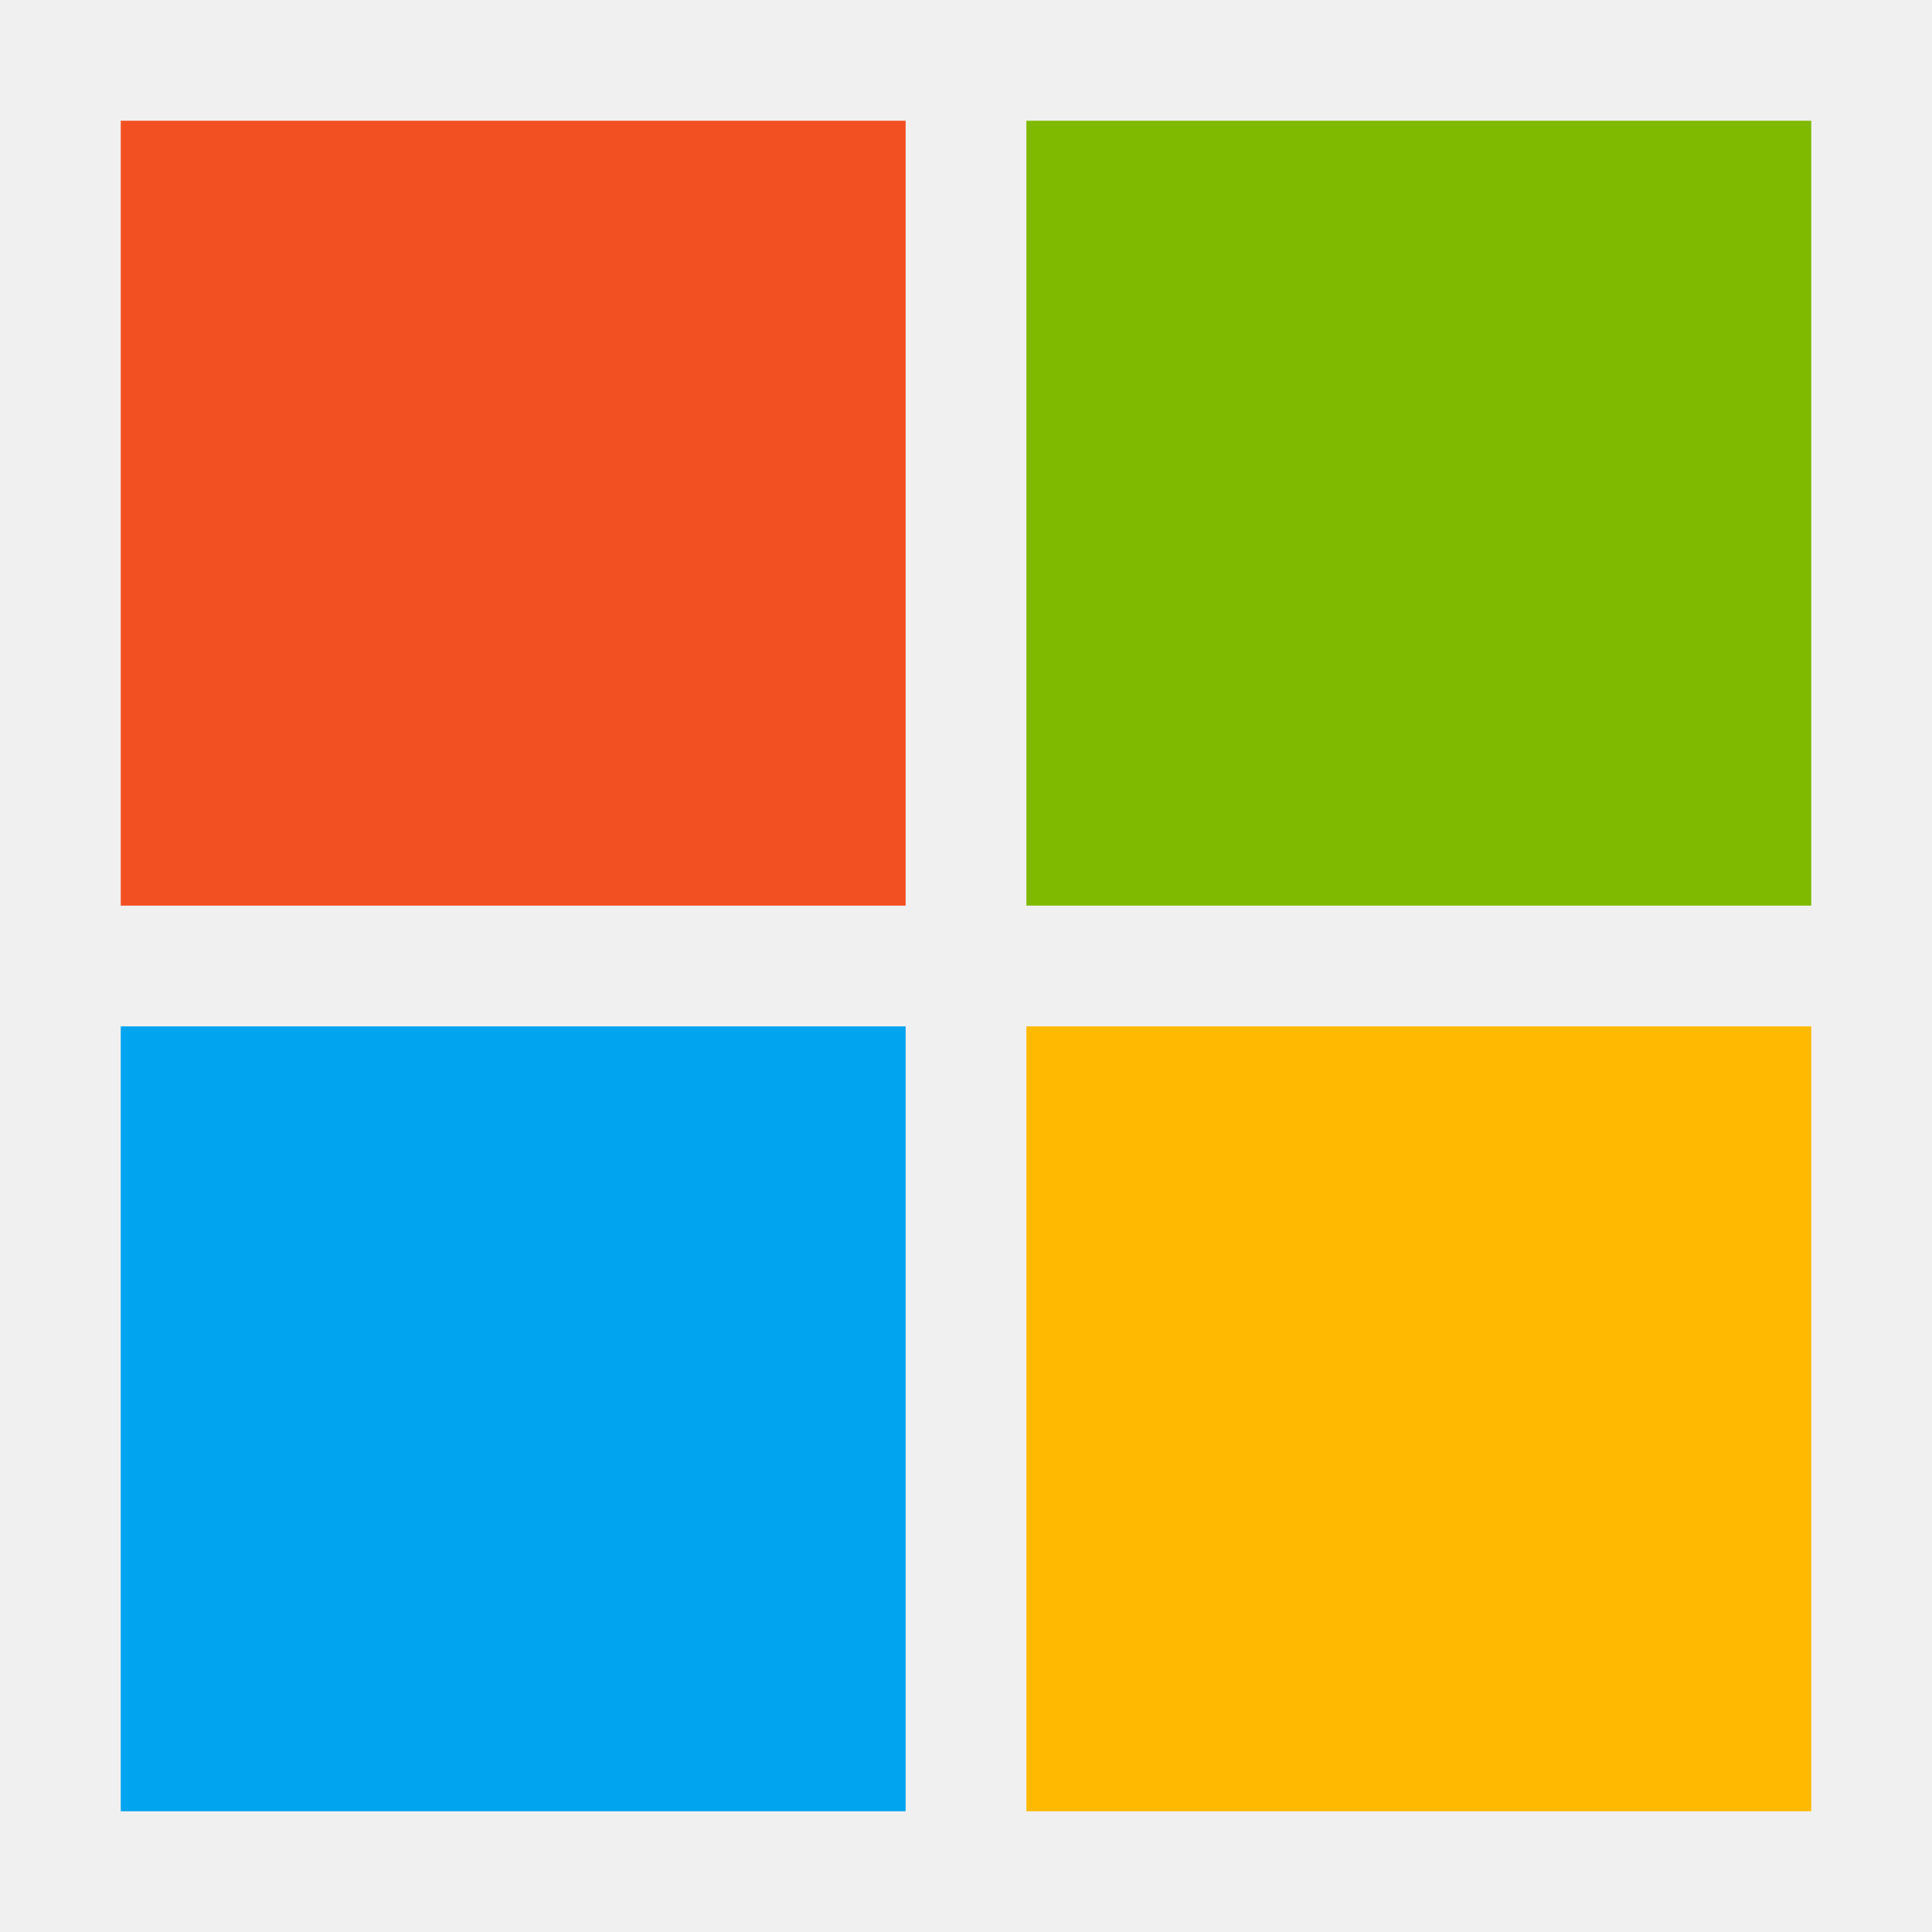
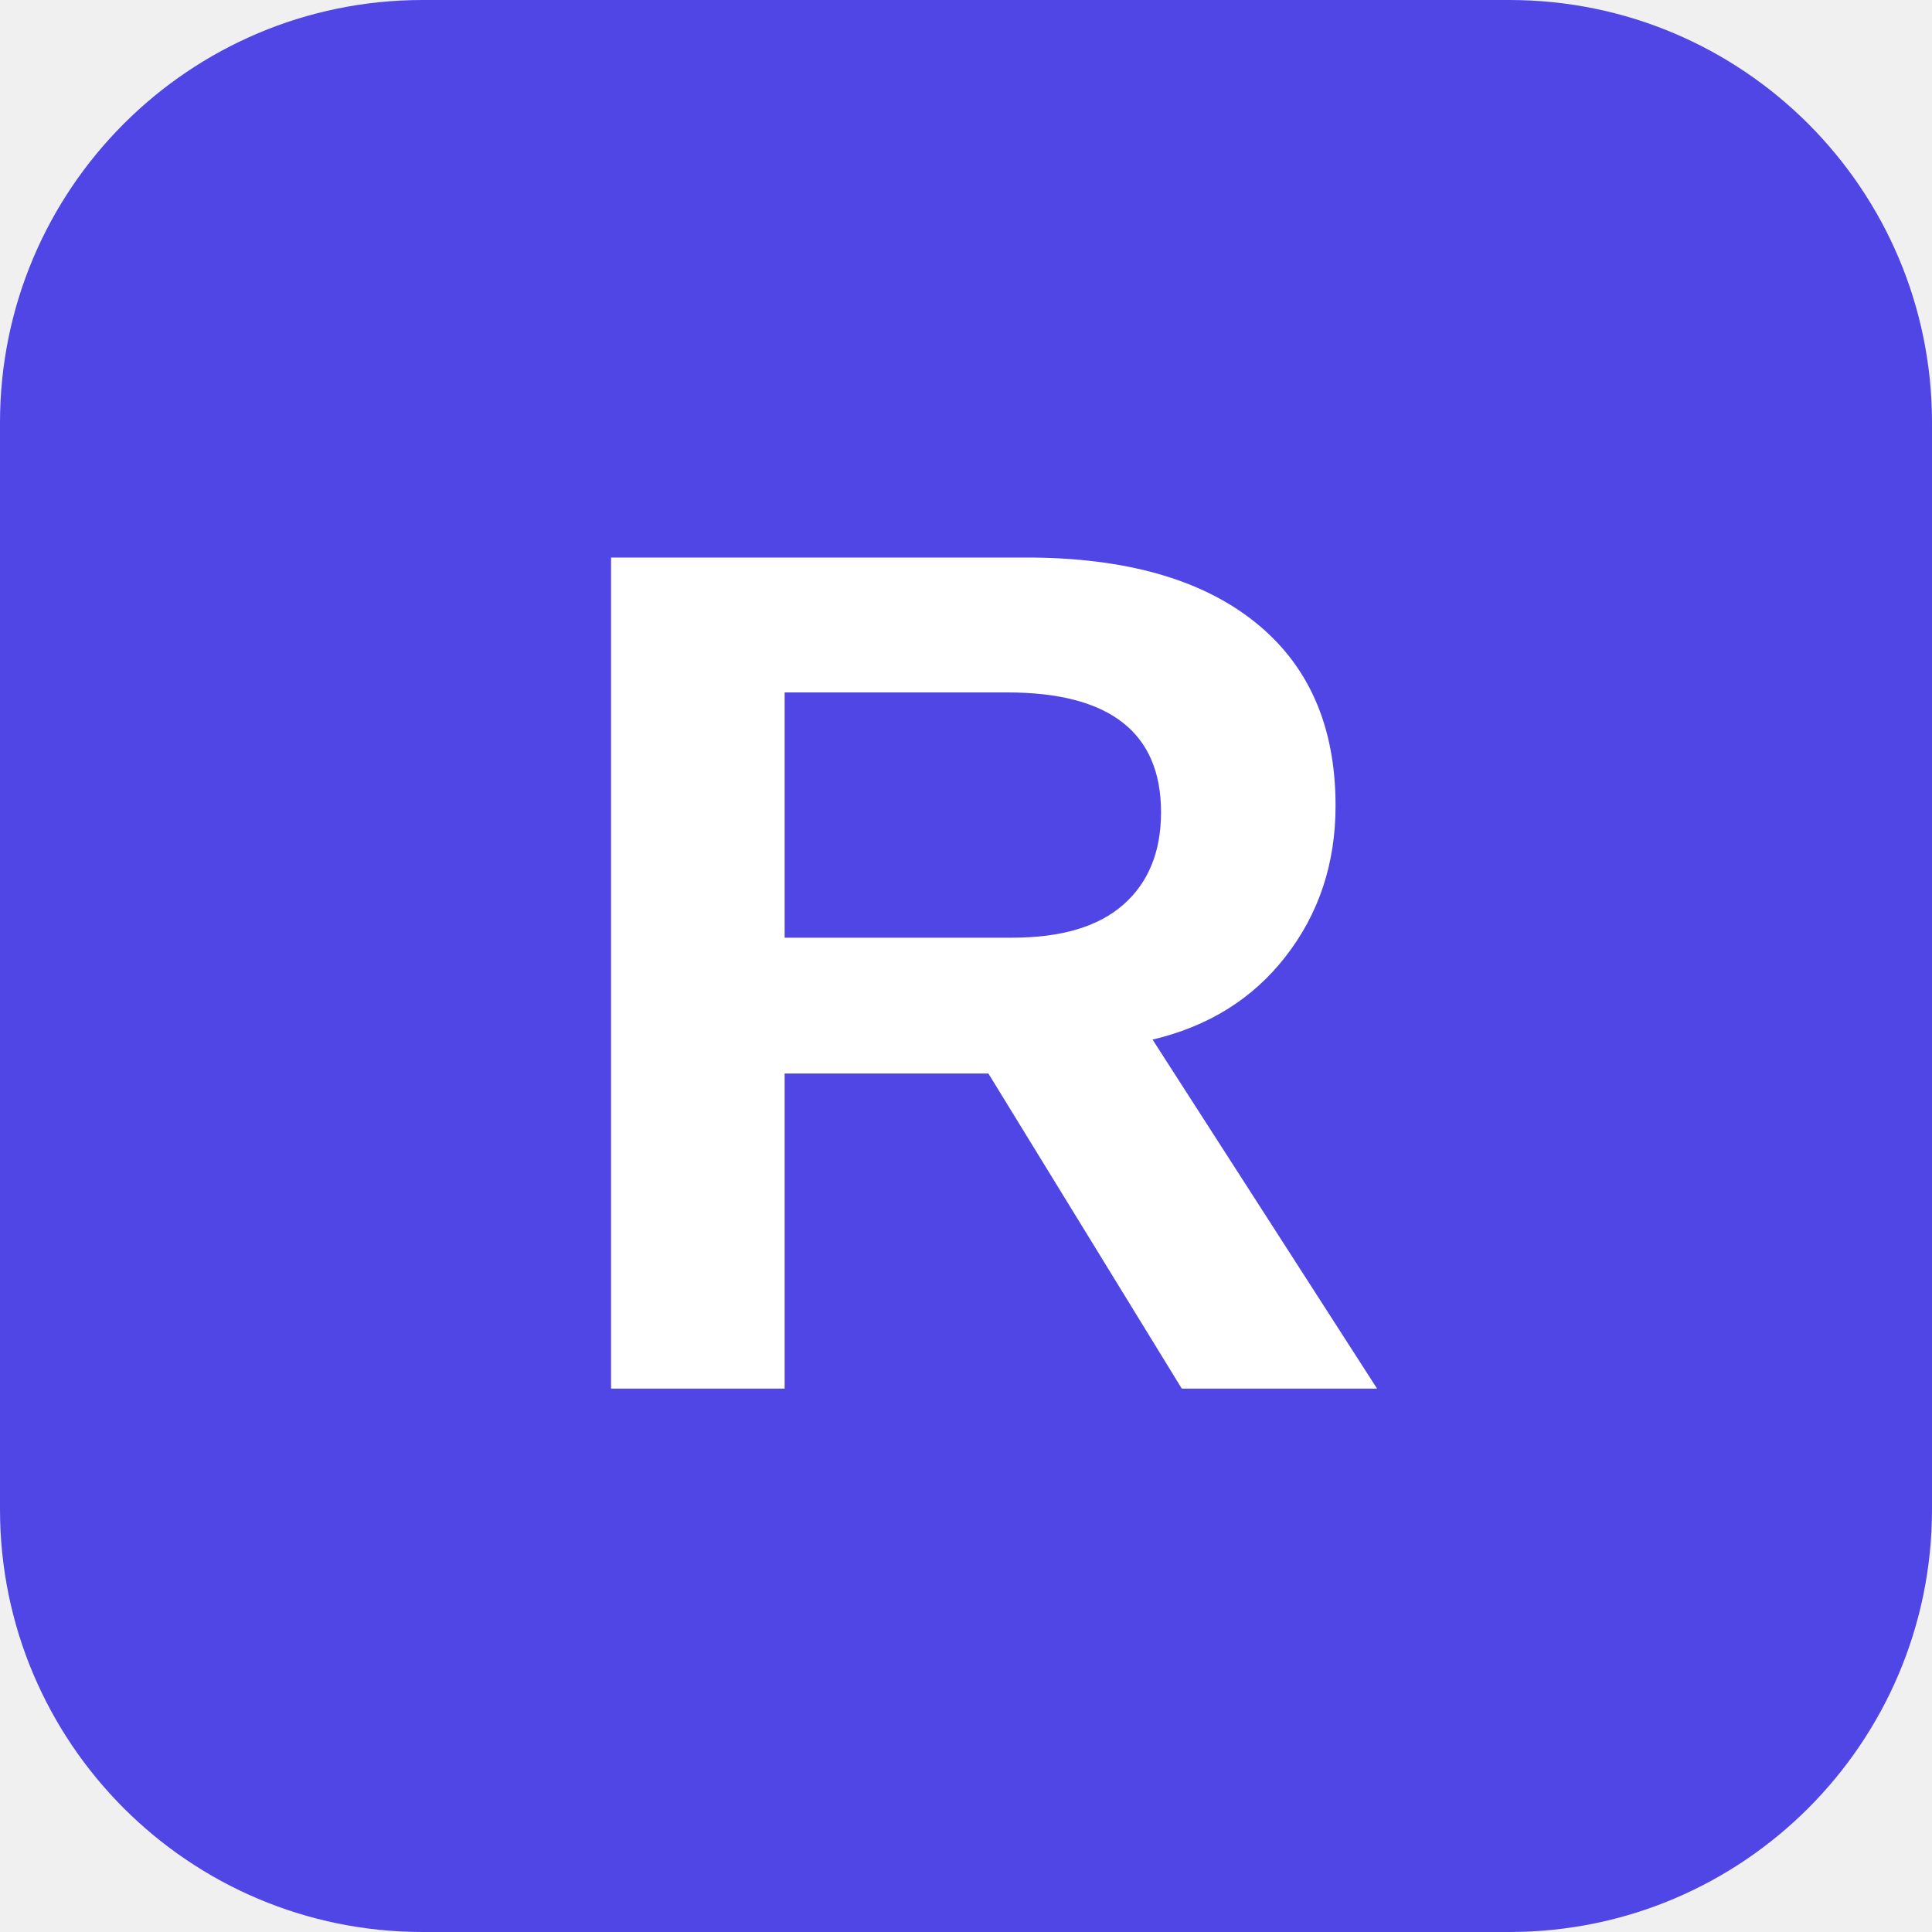
<svg xmlns="http://www.w3.org/2000/svg" viewBox="0 0 32 32">
-   <path fill="#f25022" d="M2 2h13v13H2z" />
-   <path fill="#7fba00" d="M17 2h13v13H17z" />
-   <path fill="#00a4ef" d="M2 17h13v13H2z" />
-   <path fill="#ffb900" d="M17 17h13v13H17z" />
+   <rect width="32" height="32" rx="7" fill="#4F46E5" />
+   <text x="16" y="23" font-family="Arial" font-size="20" font-weight="700" fill="#fff" text-anchor="middle">R</text>
</svg>
